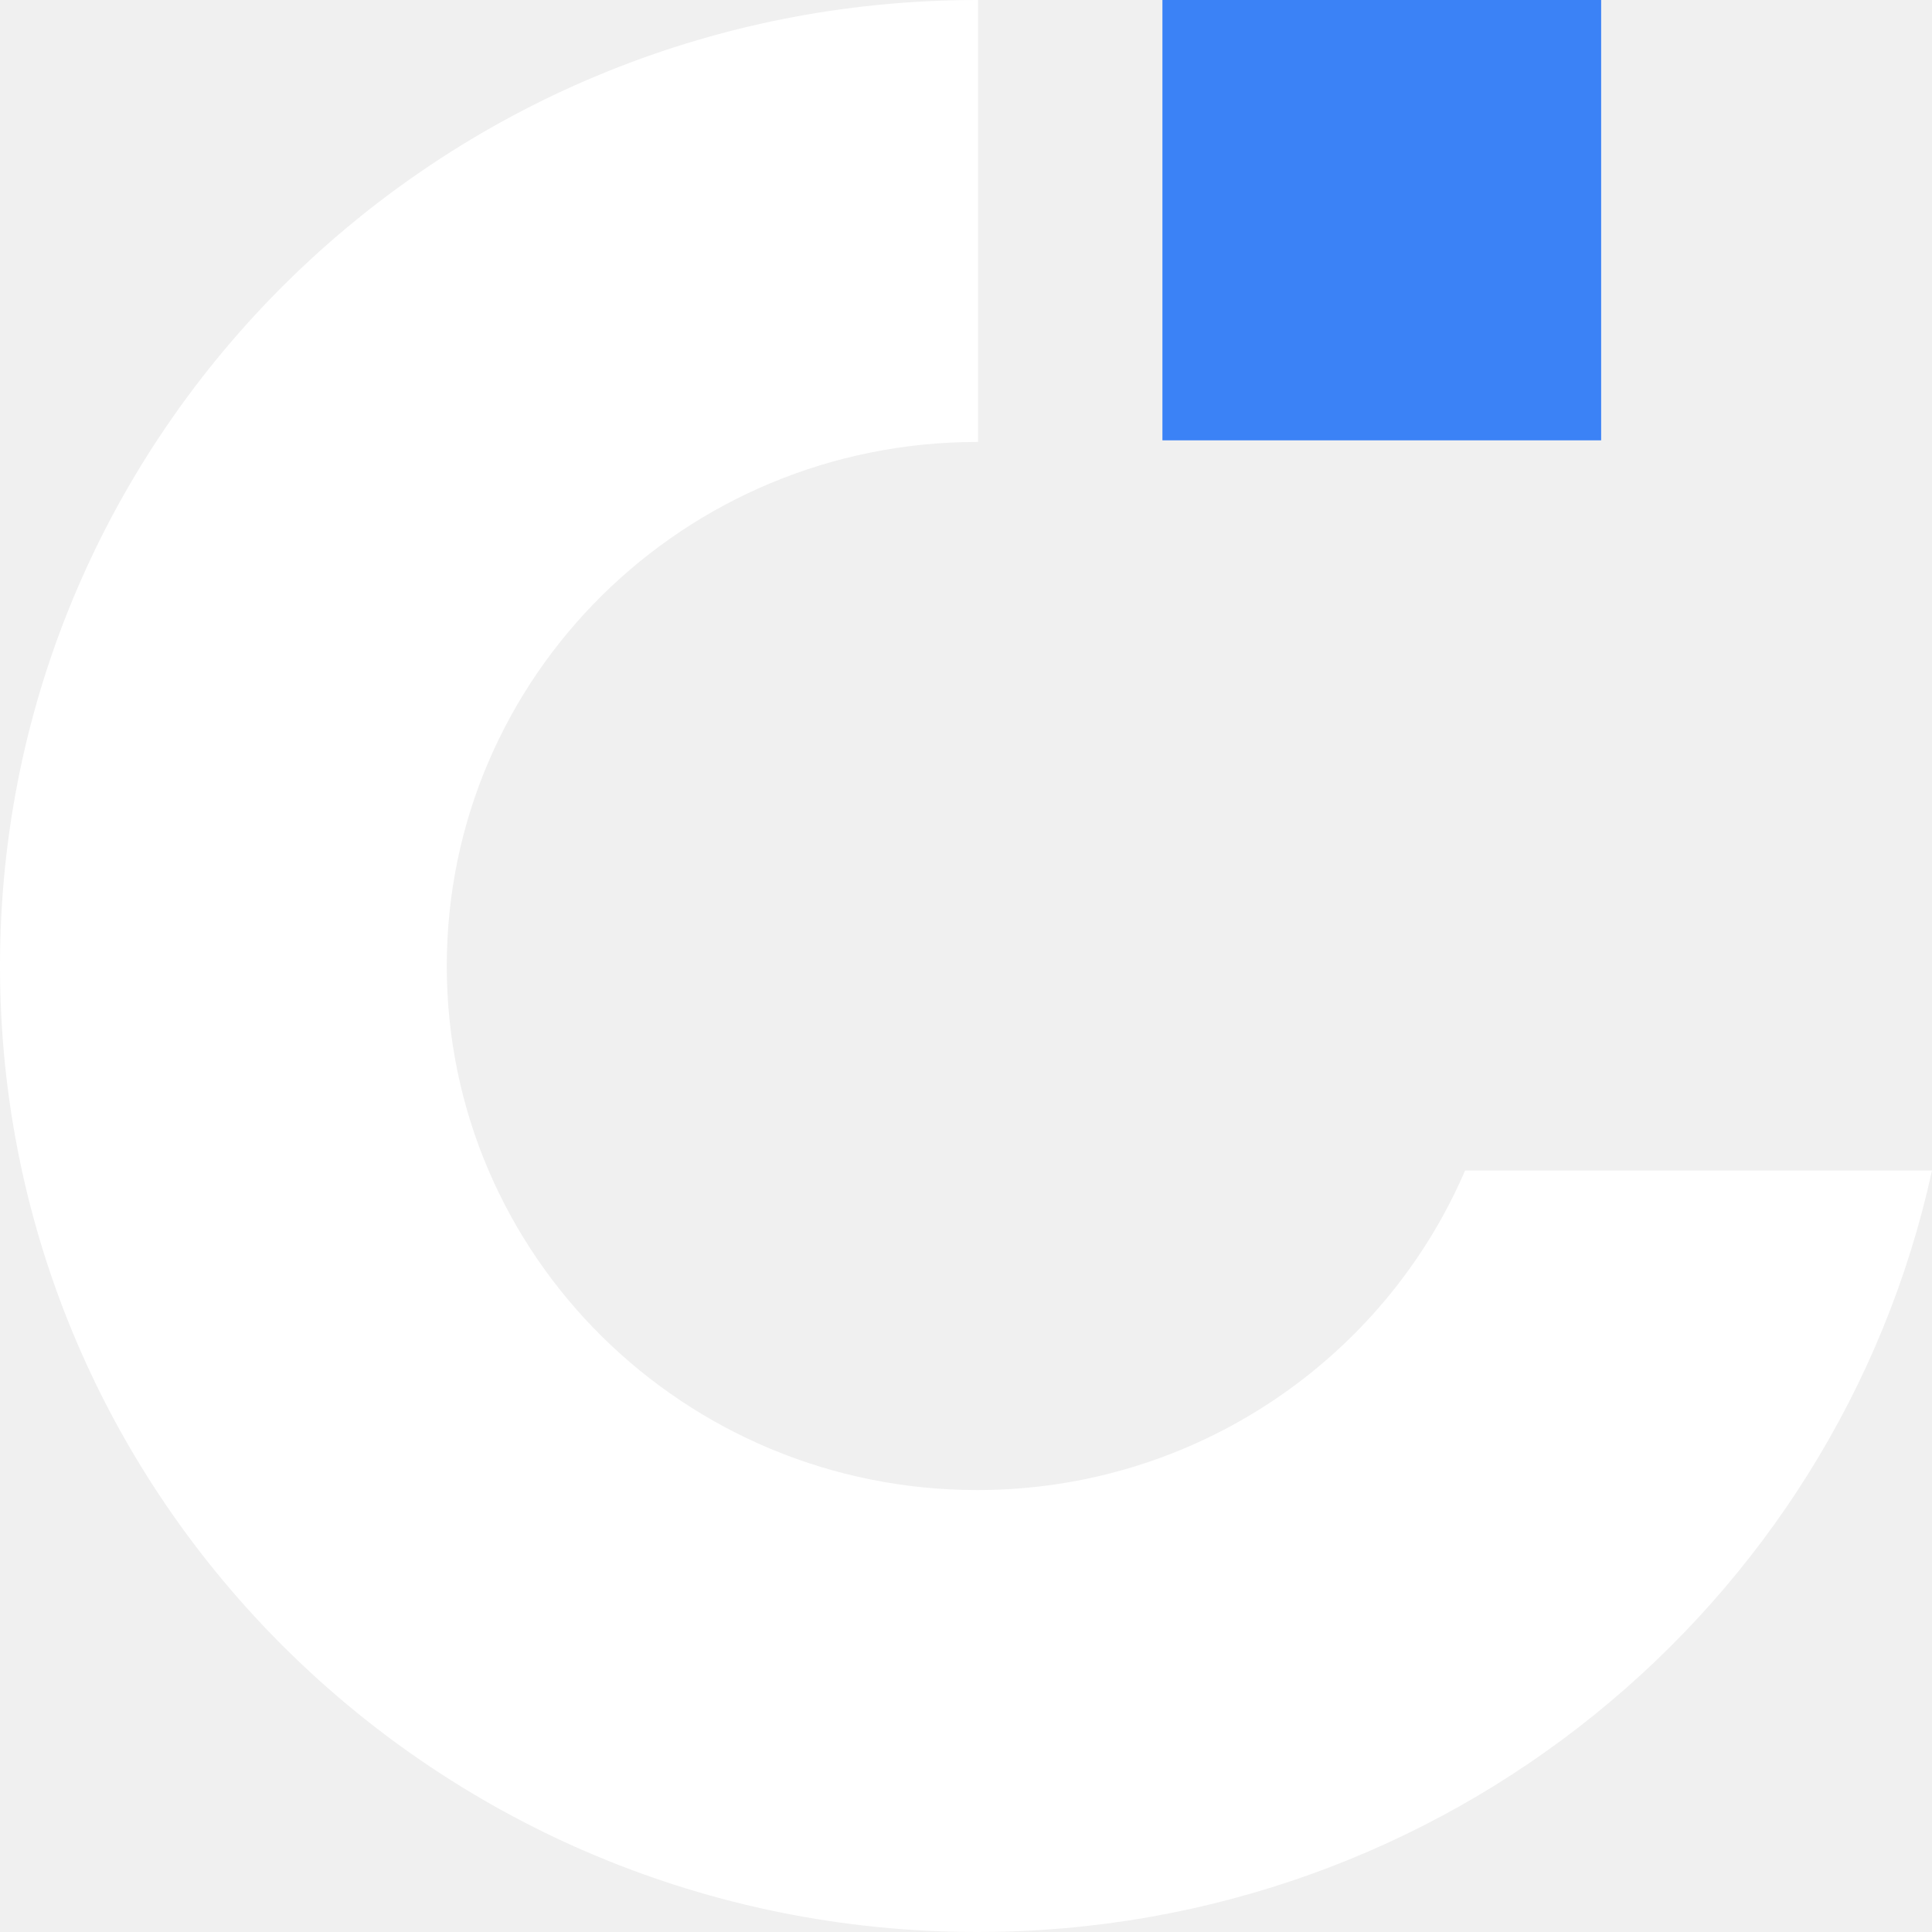
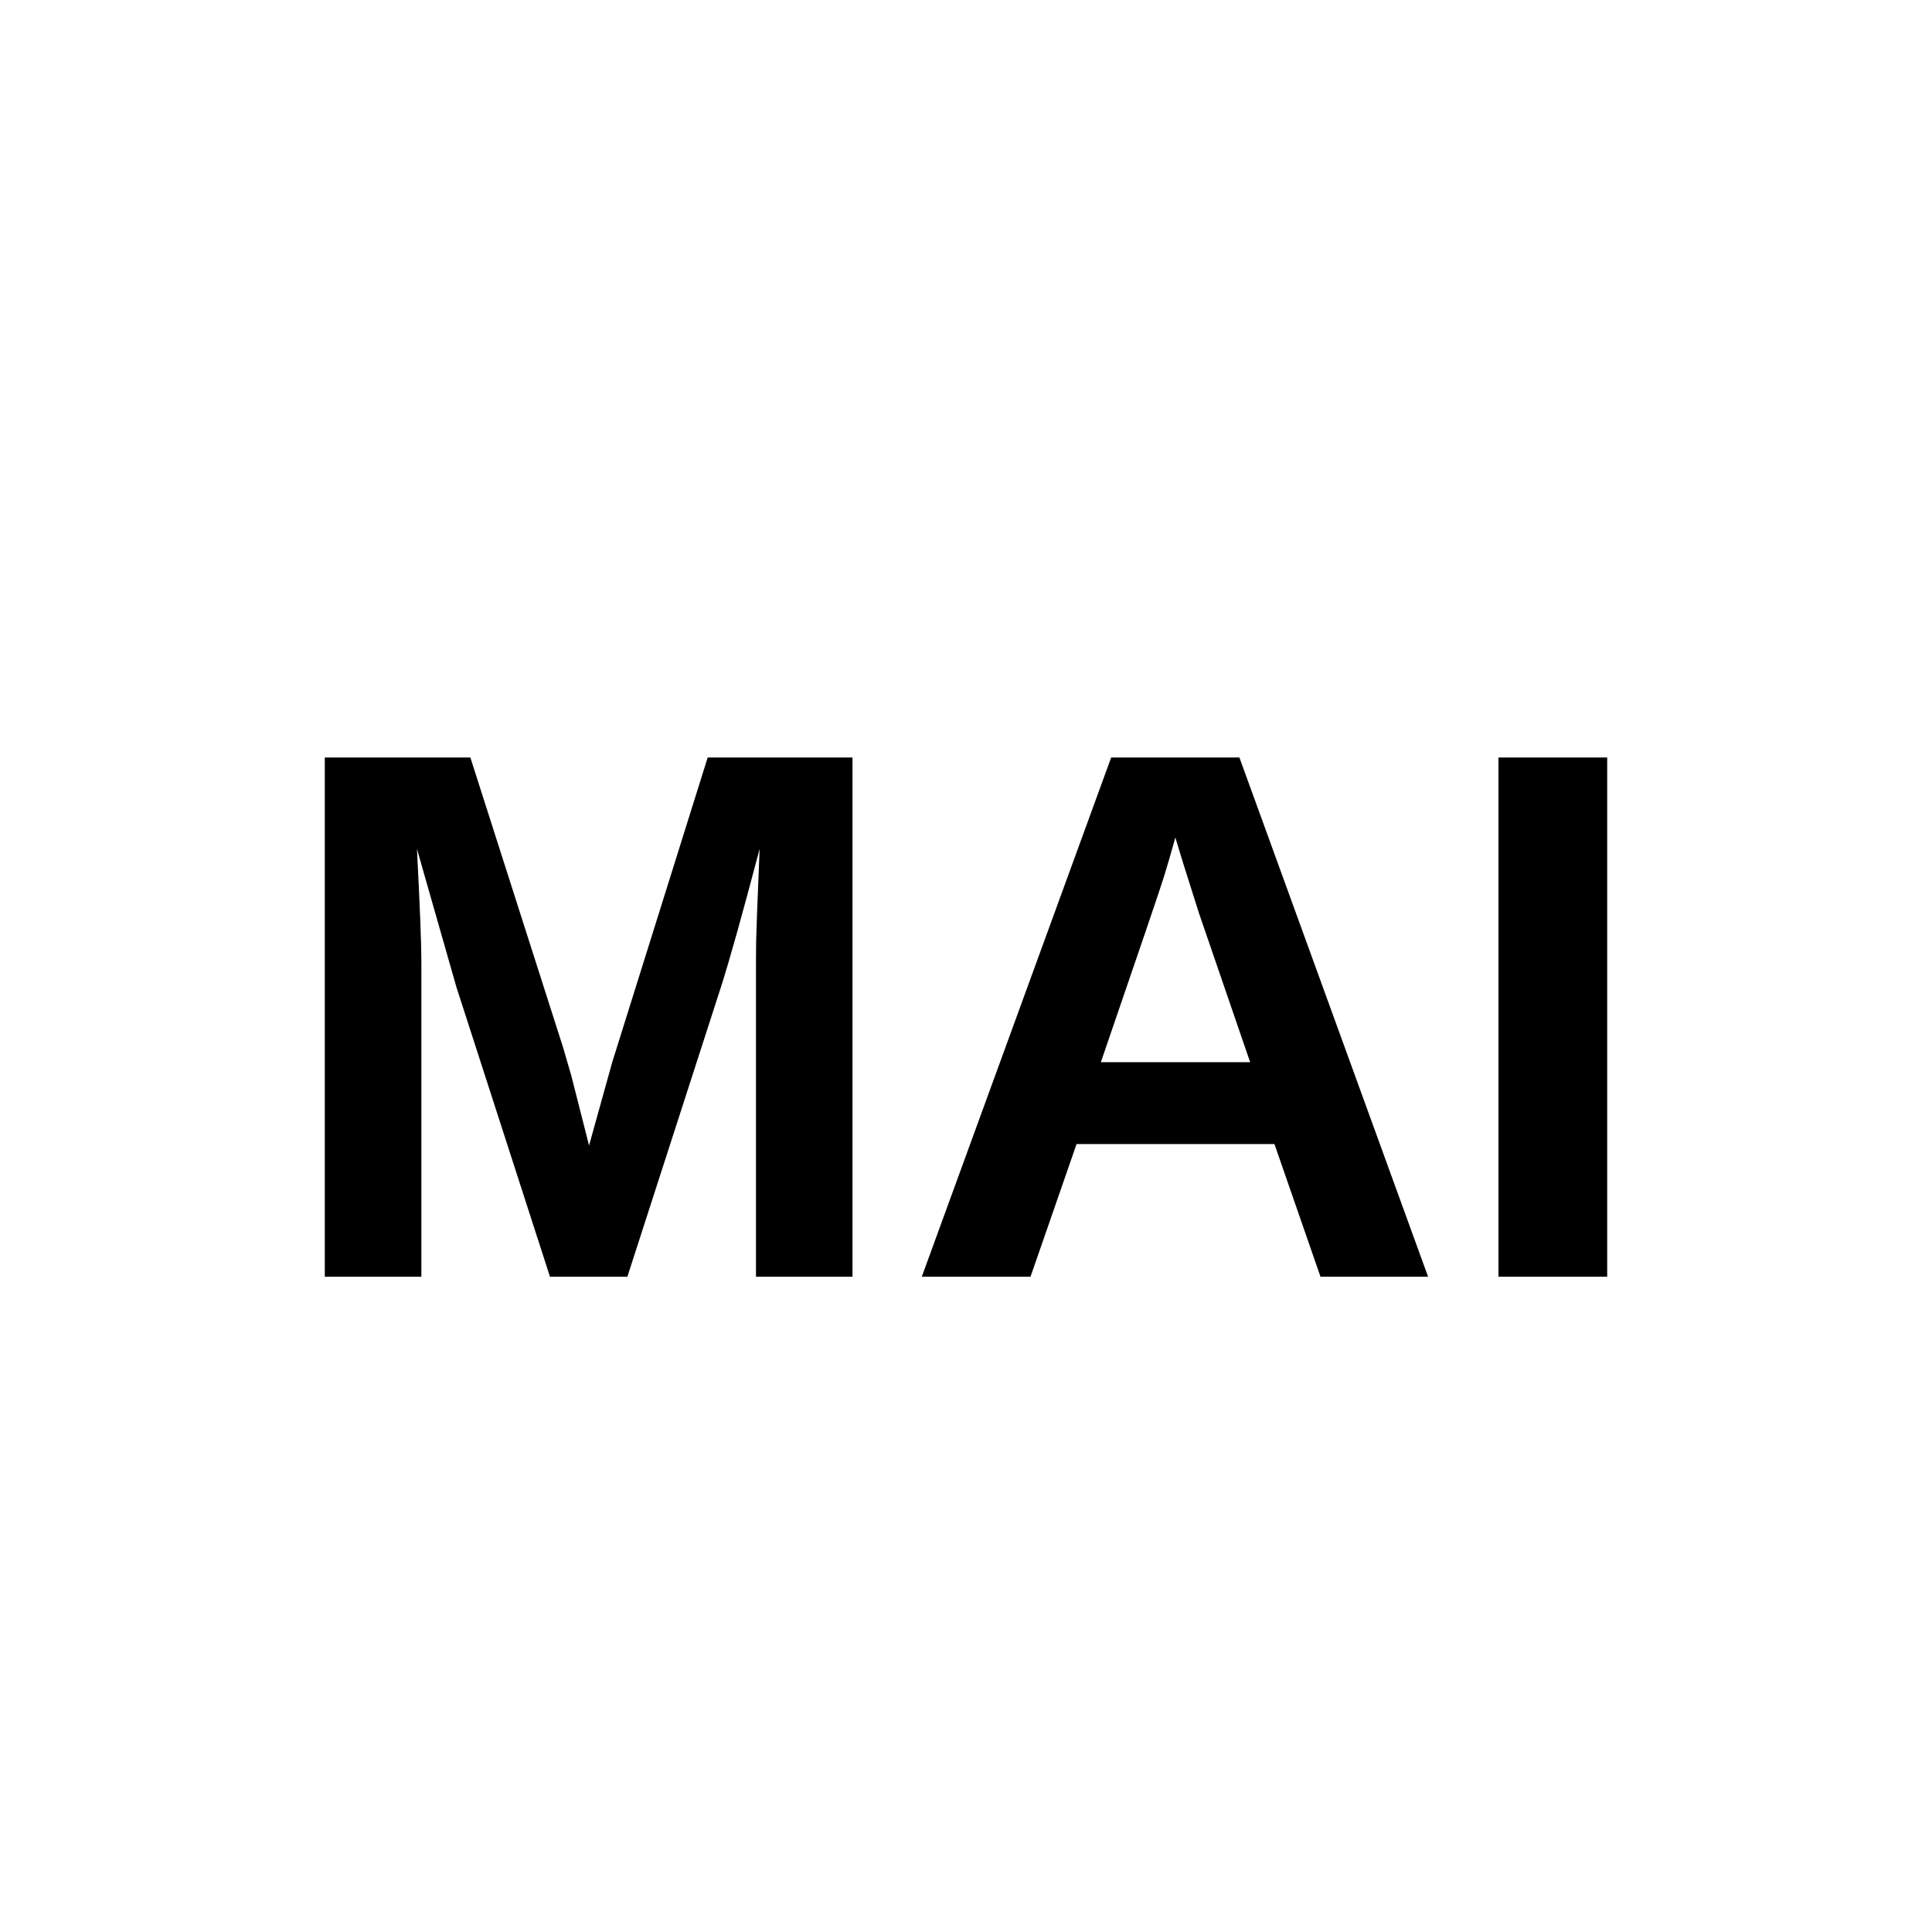
- <svg xmlns="http://www.w3.org/2000/svg" viewBox="0 0 24 24">
-   <path fill="#FFFFFF" d="M12.14 0l0.01 0 0 5.49 -0.01 0c-3.64,0 -6.59,2.91 -6.59,6.51 0,3.6 2.95,6.51 6.59,6.51 2.72,0 5.06,-1.64 6.06,-3.97l5.8 0c-1.18,5.41 -6.04,9.46 -11.86,9.46 -6.71,0 -12.14,-5.37 -12.14,-12 0,-6.63 5.43,-12 12.14,-12z" />
-   <rect fill="#3B82F6" x="14.44" width="5.45" height="5.47" />
+ <svg xmlns="http://www.w3.org/2000/svg" viewBox="0 0 512 512">
+   <rect width="512" height="512" fill="white" />
+   <text x="50%" y="55%" dominant-baseline="middle" text-anchor="middle" font-family="Arial, sans-serif" font-size="200" font-weight="bold" fill="black">
+     MAI
+   </text>
</svg>
